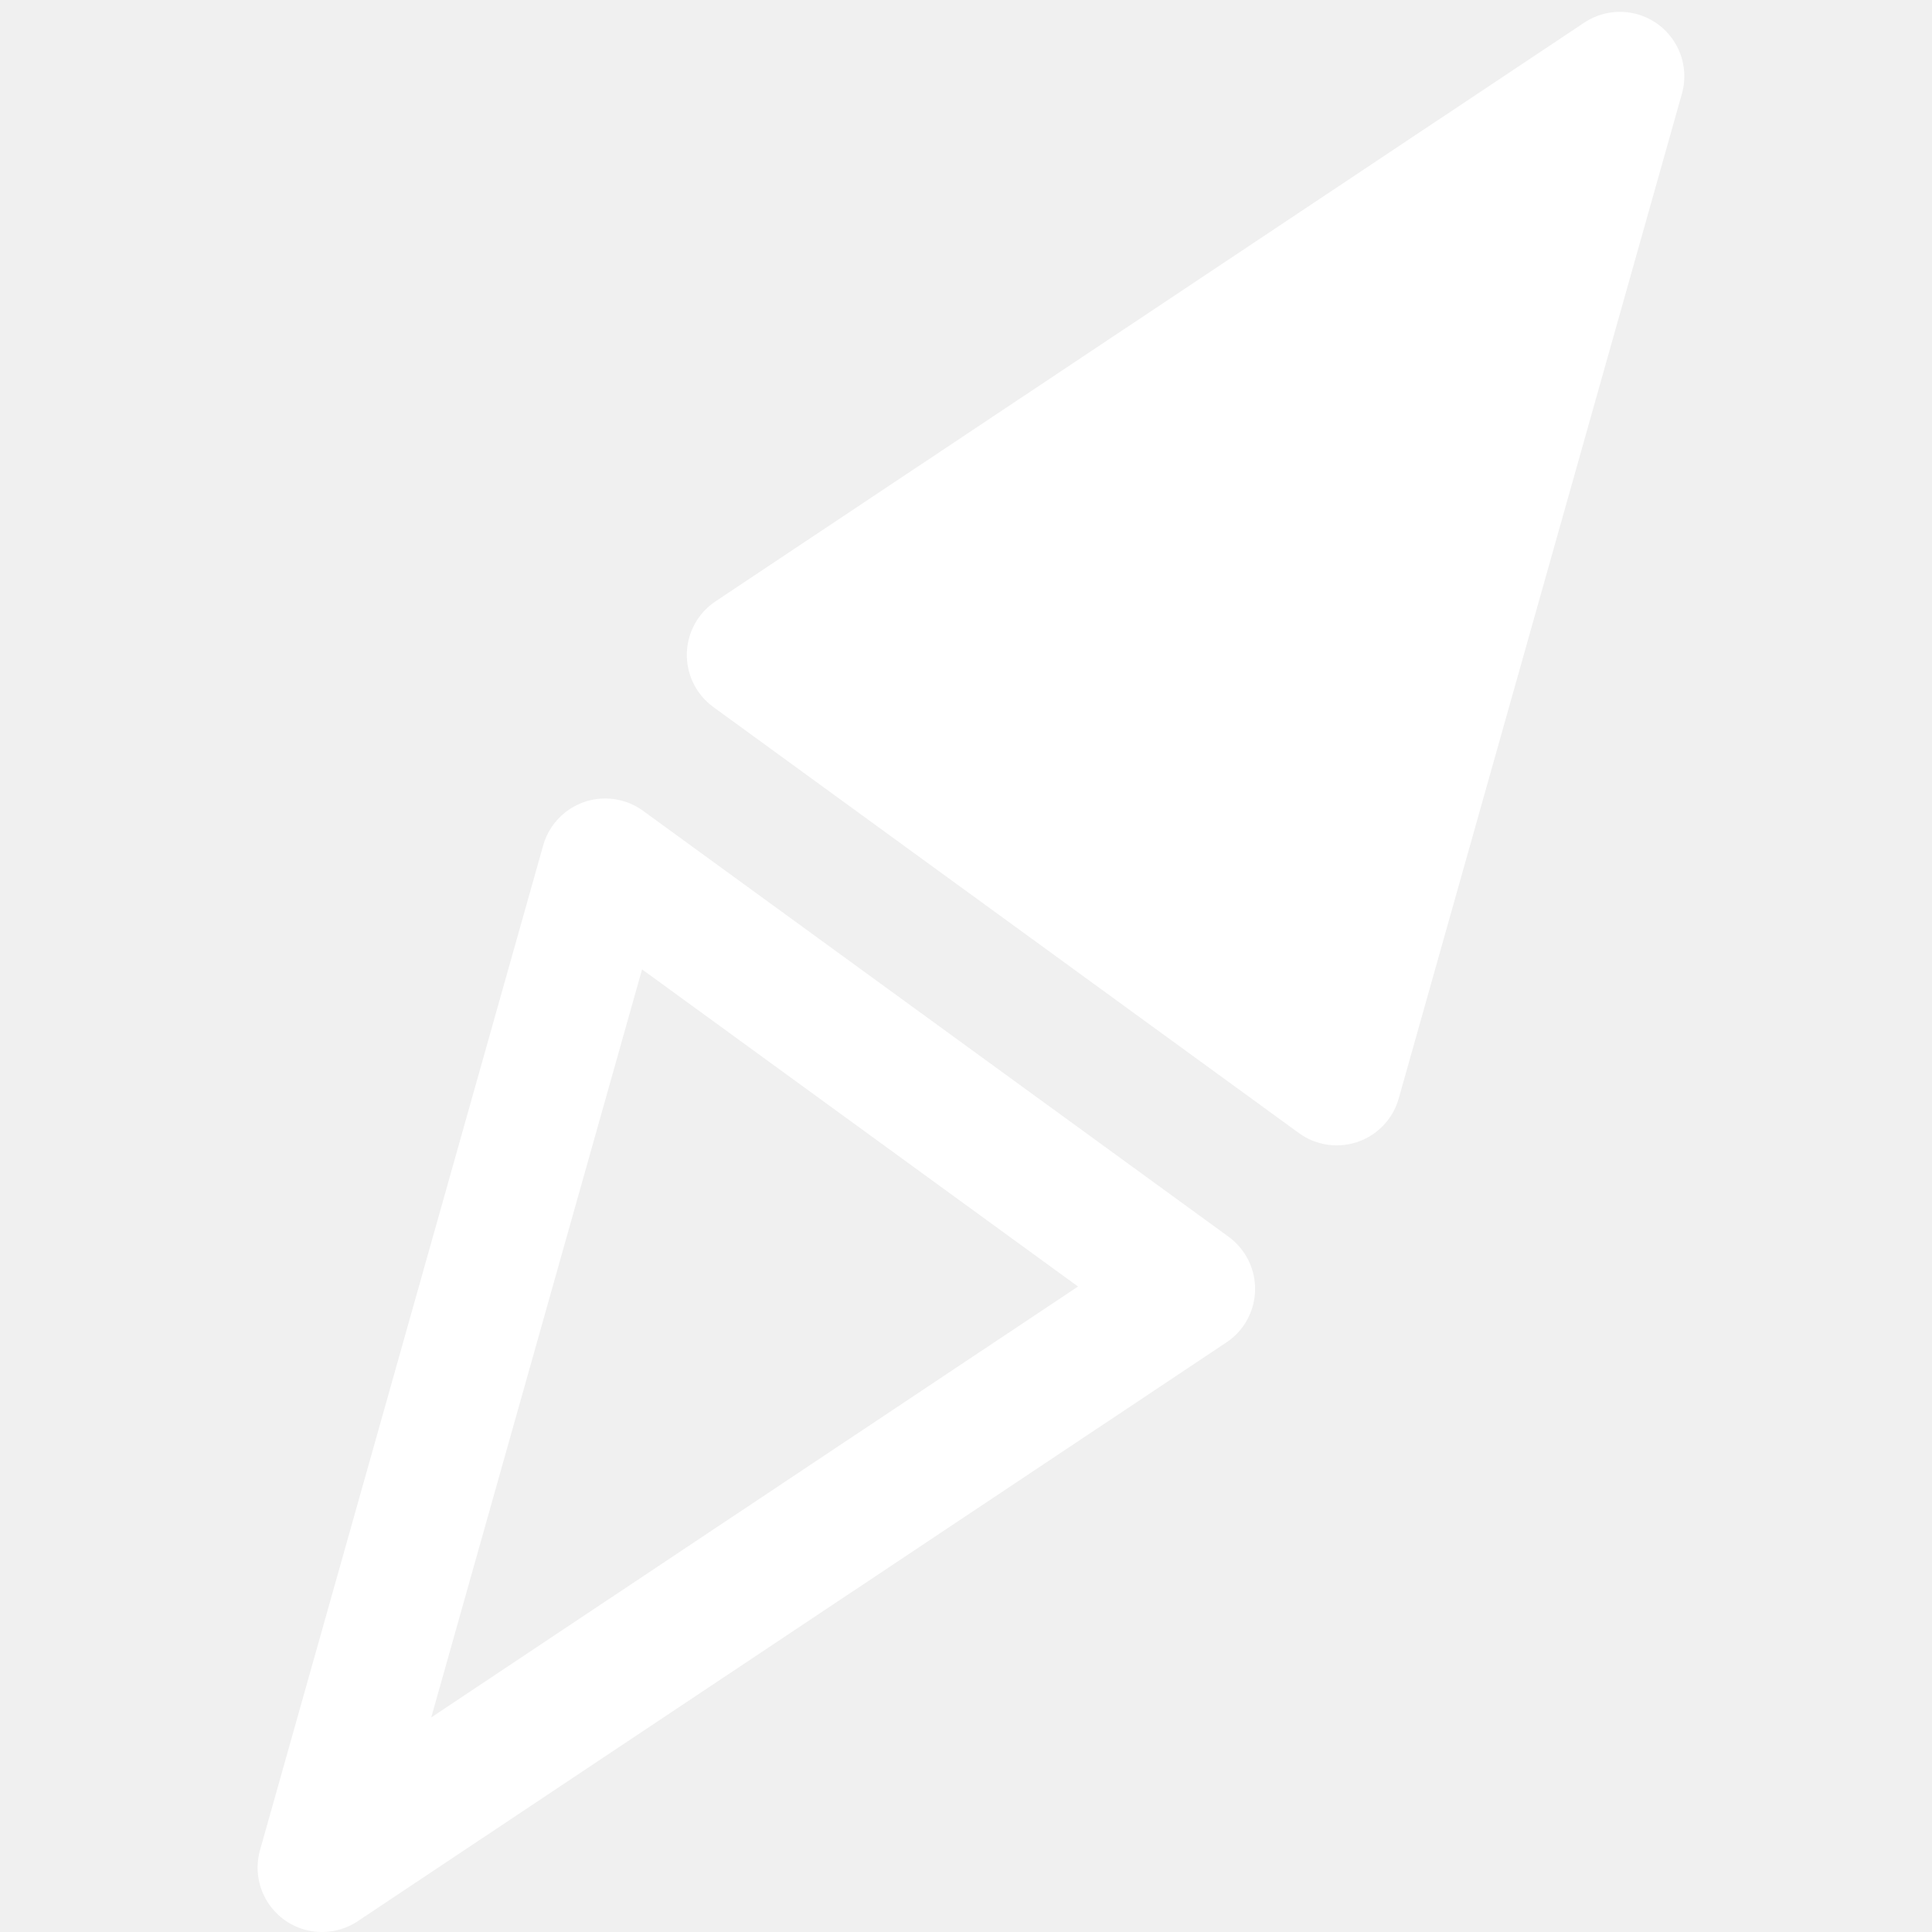
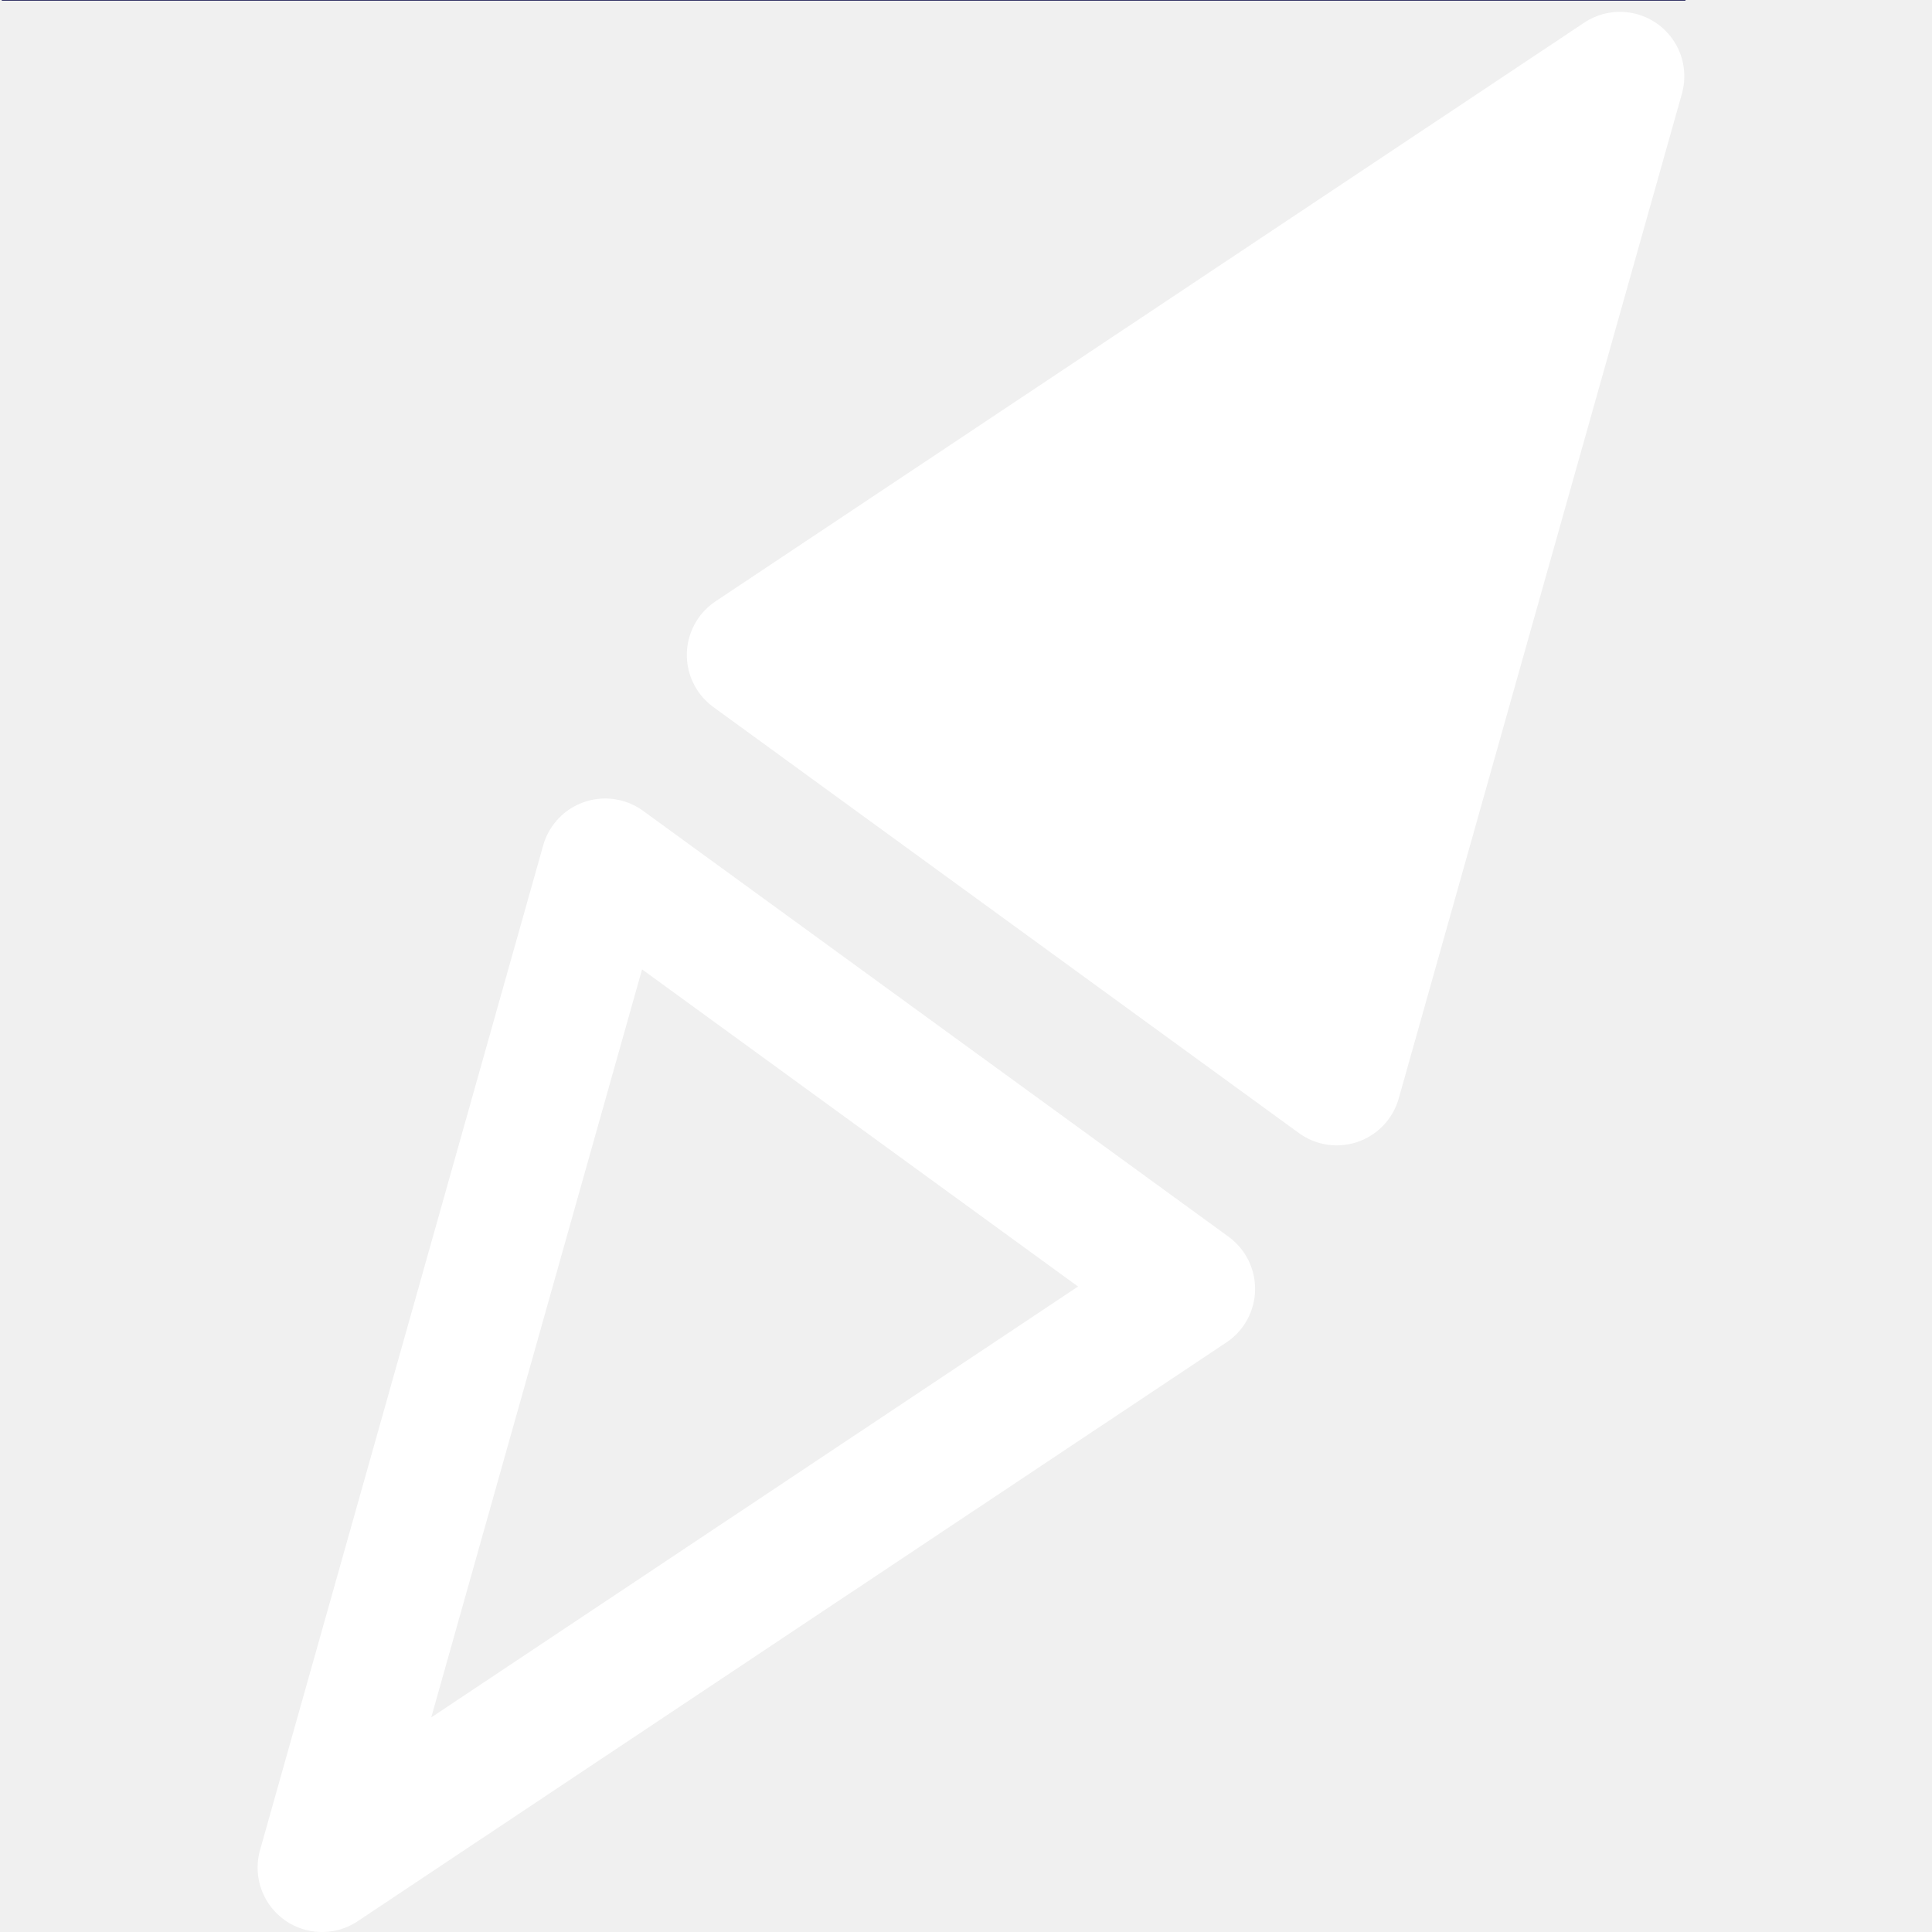
<svg xmlns="http://www.w3.org/2000/svg" viewBox="0 0 30 30">
-   <defs>
-     <style>
-       .cls-1 {
-         fill: #fff;
-       }
- 
-       .cls-1, .cls-2 {
-         stroke: #fff;
-         stroke-linecap: round;
-         stroke-linejoin: round;
-         stroke-width: 2px;
-       }
- 
-       .cls-2 {
-         fill: none;
-       }
-     </style>
-   </defs>
-   <g id="icon_compass">
-     <polygon class="cls-1" points="25.154 1.184 20.757 16.785 11.665 10.17 25.154 1.184" />
-     <polygon class="cls-2" points="5 29 9.397 13.399 18.489 20.013 5 29" />
-   </g>
+   <rect x="0.028" y="-26.132" width="26.143" height="26.143" style="fill:#393972" />
+   <polyline points="26.172 -26.132 26.172 0.011 0.028 0.011" style="fill:#353566" />
+   <polygon points="25.154 1.184 20.757 16.785 11.665 10.17 25.154 1.184" style="fill:#fff;stroke:#fff;stroke-linecap:round;stroke-linejoin:round;stroke-width:2px" />
+   <polygon points="5 29 9.397 13.399 18.489 20.013 5 29" style="fill:none;stroke:#fff;stroke-linecap:square;stroke-linejoin:round;stroke-width:2px" />
</svg>
